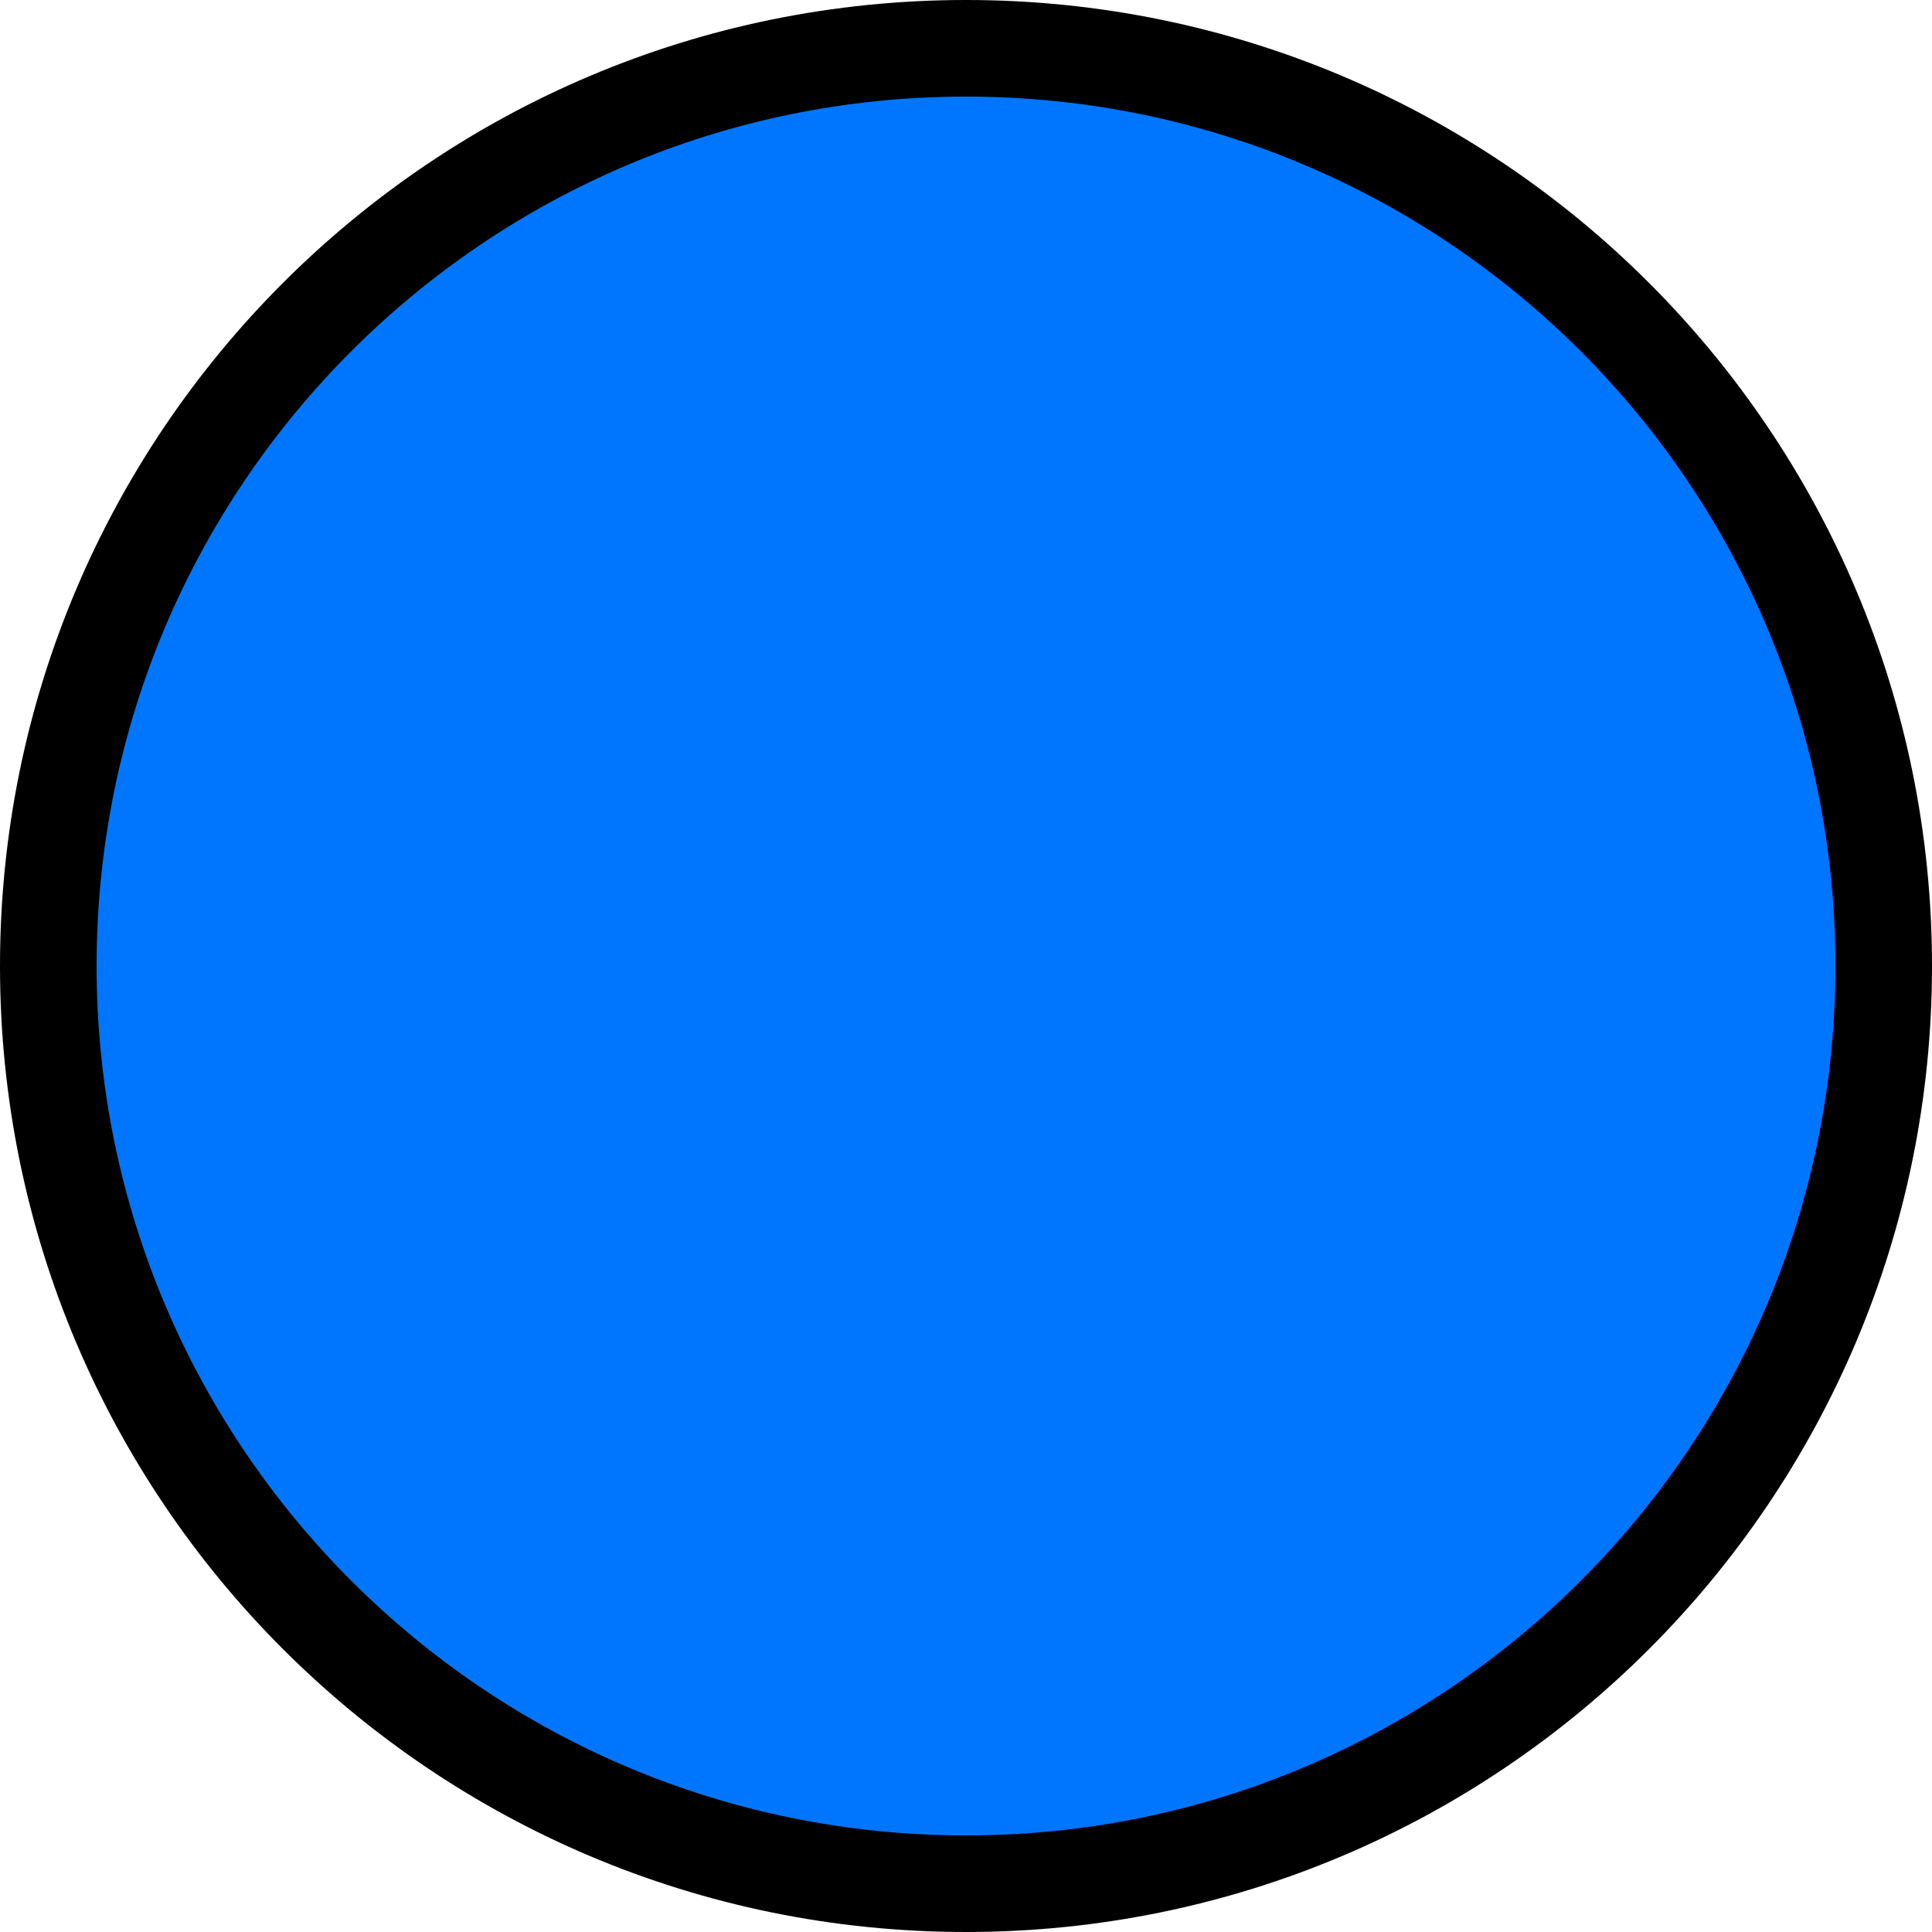
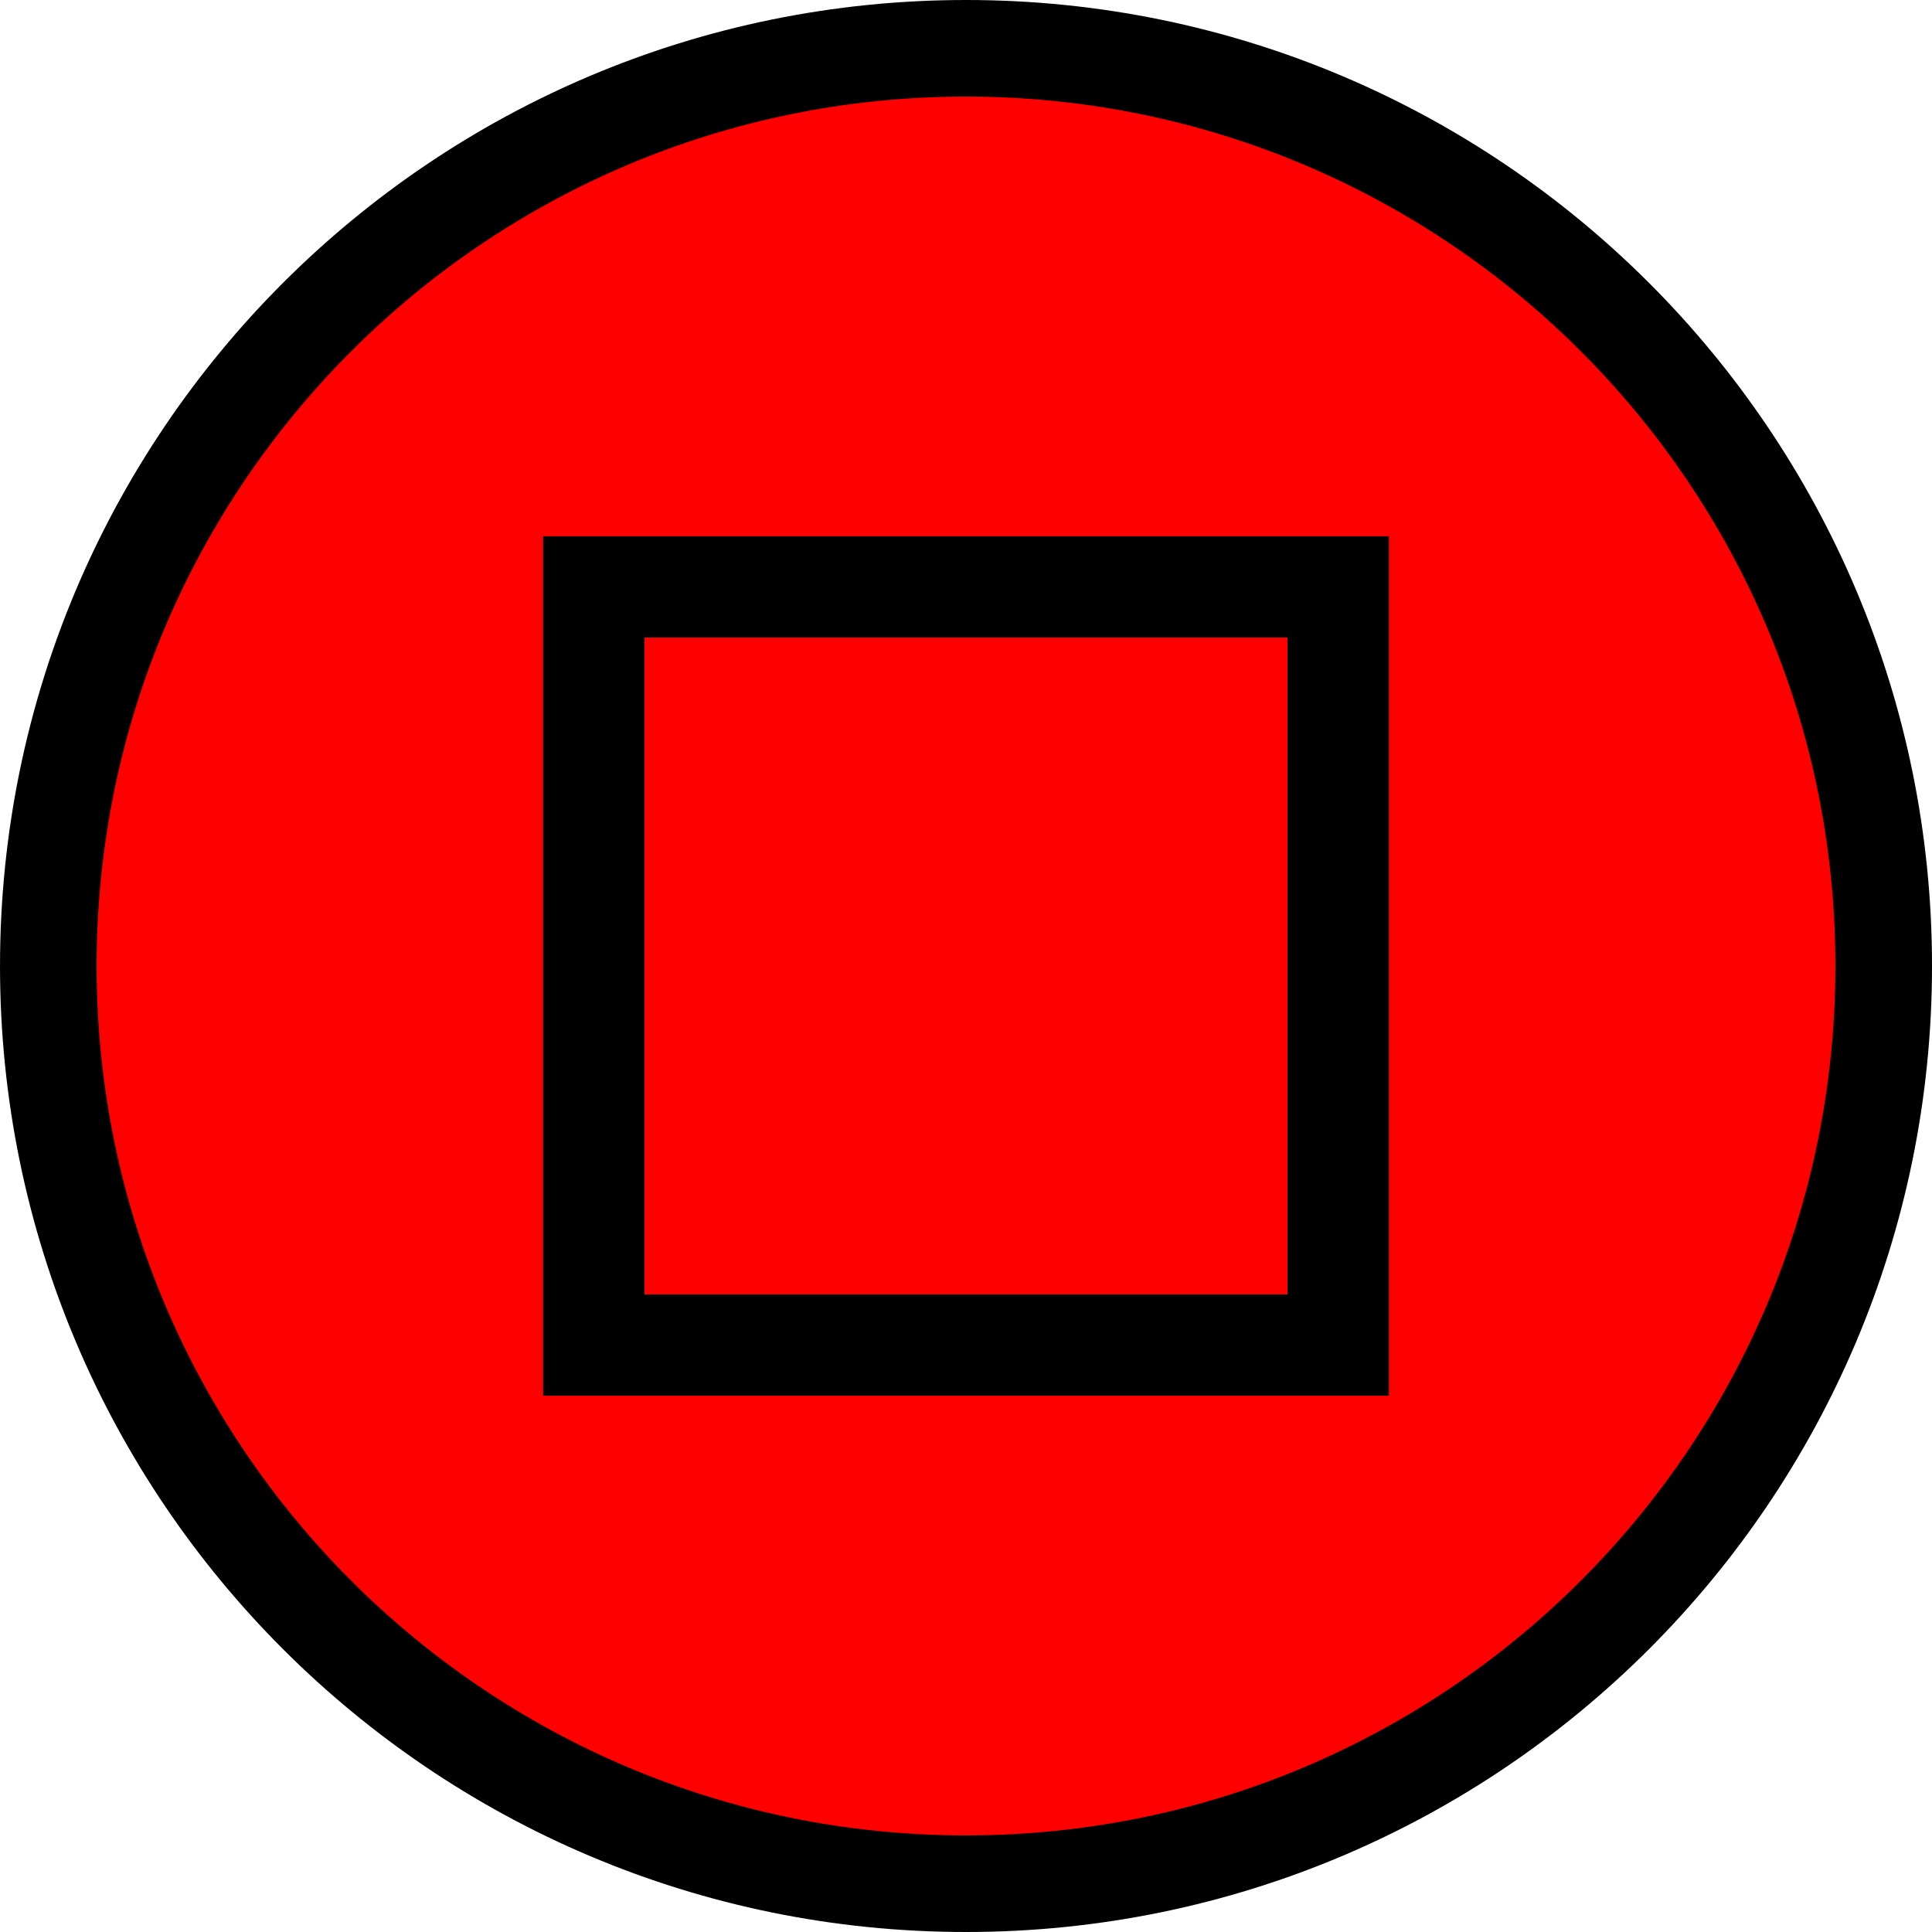
<svg xmlns="http://www.w3.org/2000/svg" width="1.111in" height="1.111in" viewBox="0 0 100 100" id="svg2" version="1.1">
  <defs id="defs4" />
-   <g id="layer1" transform="translate(2.3841858e-7,-952.3622)">
-     <ellipse style="opacity:1;fill:#0076ff;fill-opacity:1;stroke:#000000;stroke-width:5;stroke-linecap:butt;stroke-miterlimit:4;stroke-dasharray:none;stroke-opacity:1" id="path4139" cx="50" cy="1002.362" rx="47.5" ry="47.5" />
+   <g id="layer1" transform="translate(-2.612553,-948.7781)">
+     <ellipse style="opacity:1;fill:#ff0000;fill-opacity:1;stroke:#000000;stroke-width:5;stroke-linecap:butt;stroke-miterlimit:4;stroke-dasharray:none;stroke-opacity:1" id="path4139" cx="52.613" cy="998.778" rx="47.5" ry="47.5" />
+     <rect style="fill:none;stroke:#000000;stroke-width:5.246;stroke-miterlimit:4;stroke-dasharray:none;stroke-opacity:1" id="rect866" width="38.53" height="39.243" x="33.348" y="979.156" />
  </g>
</svg>
